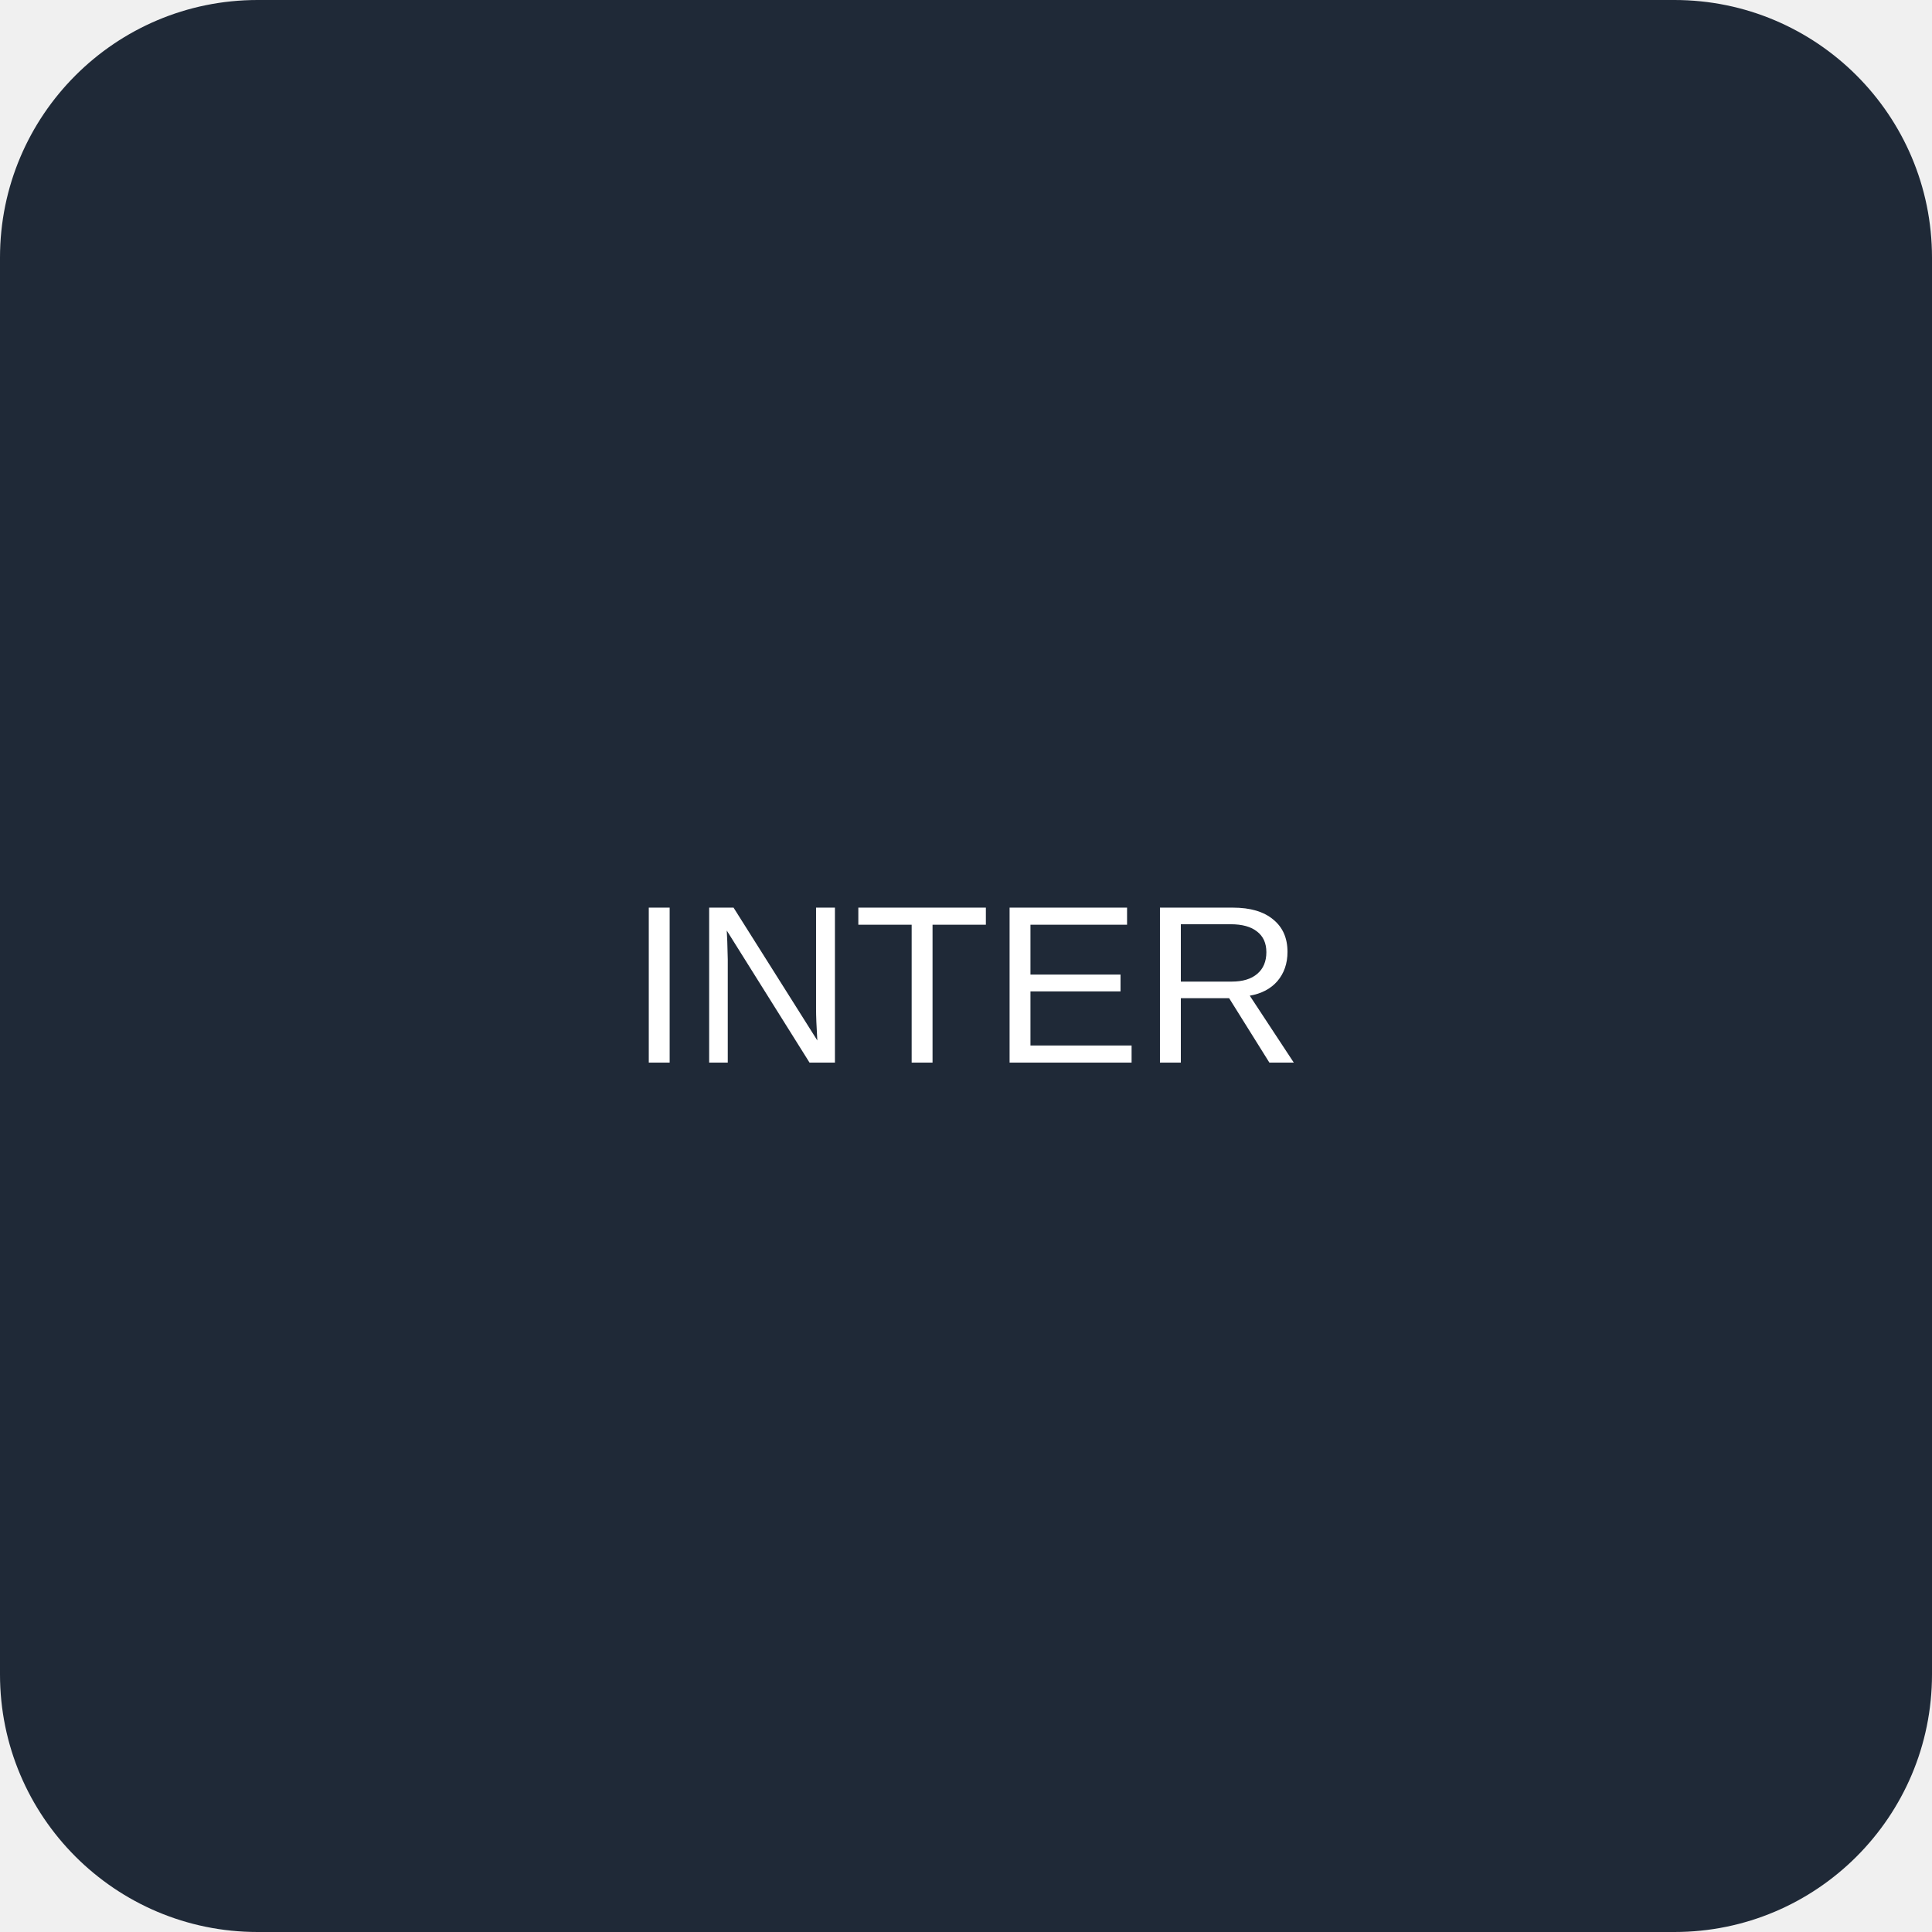
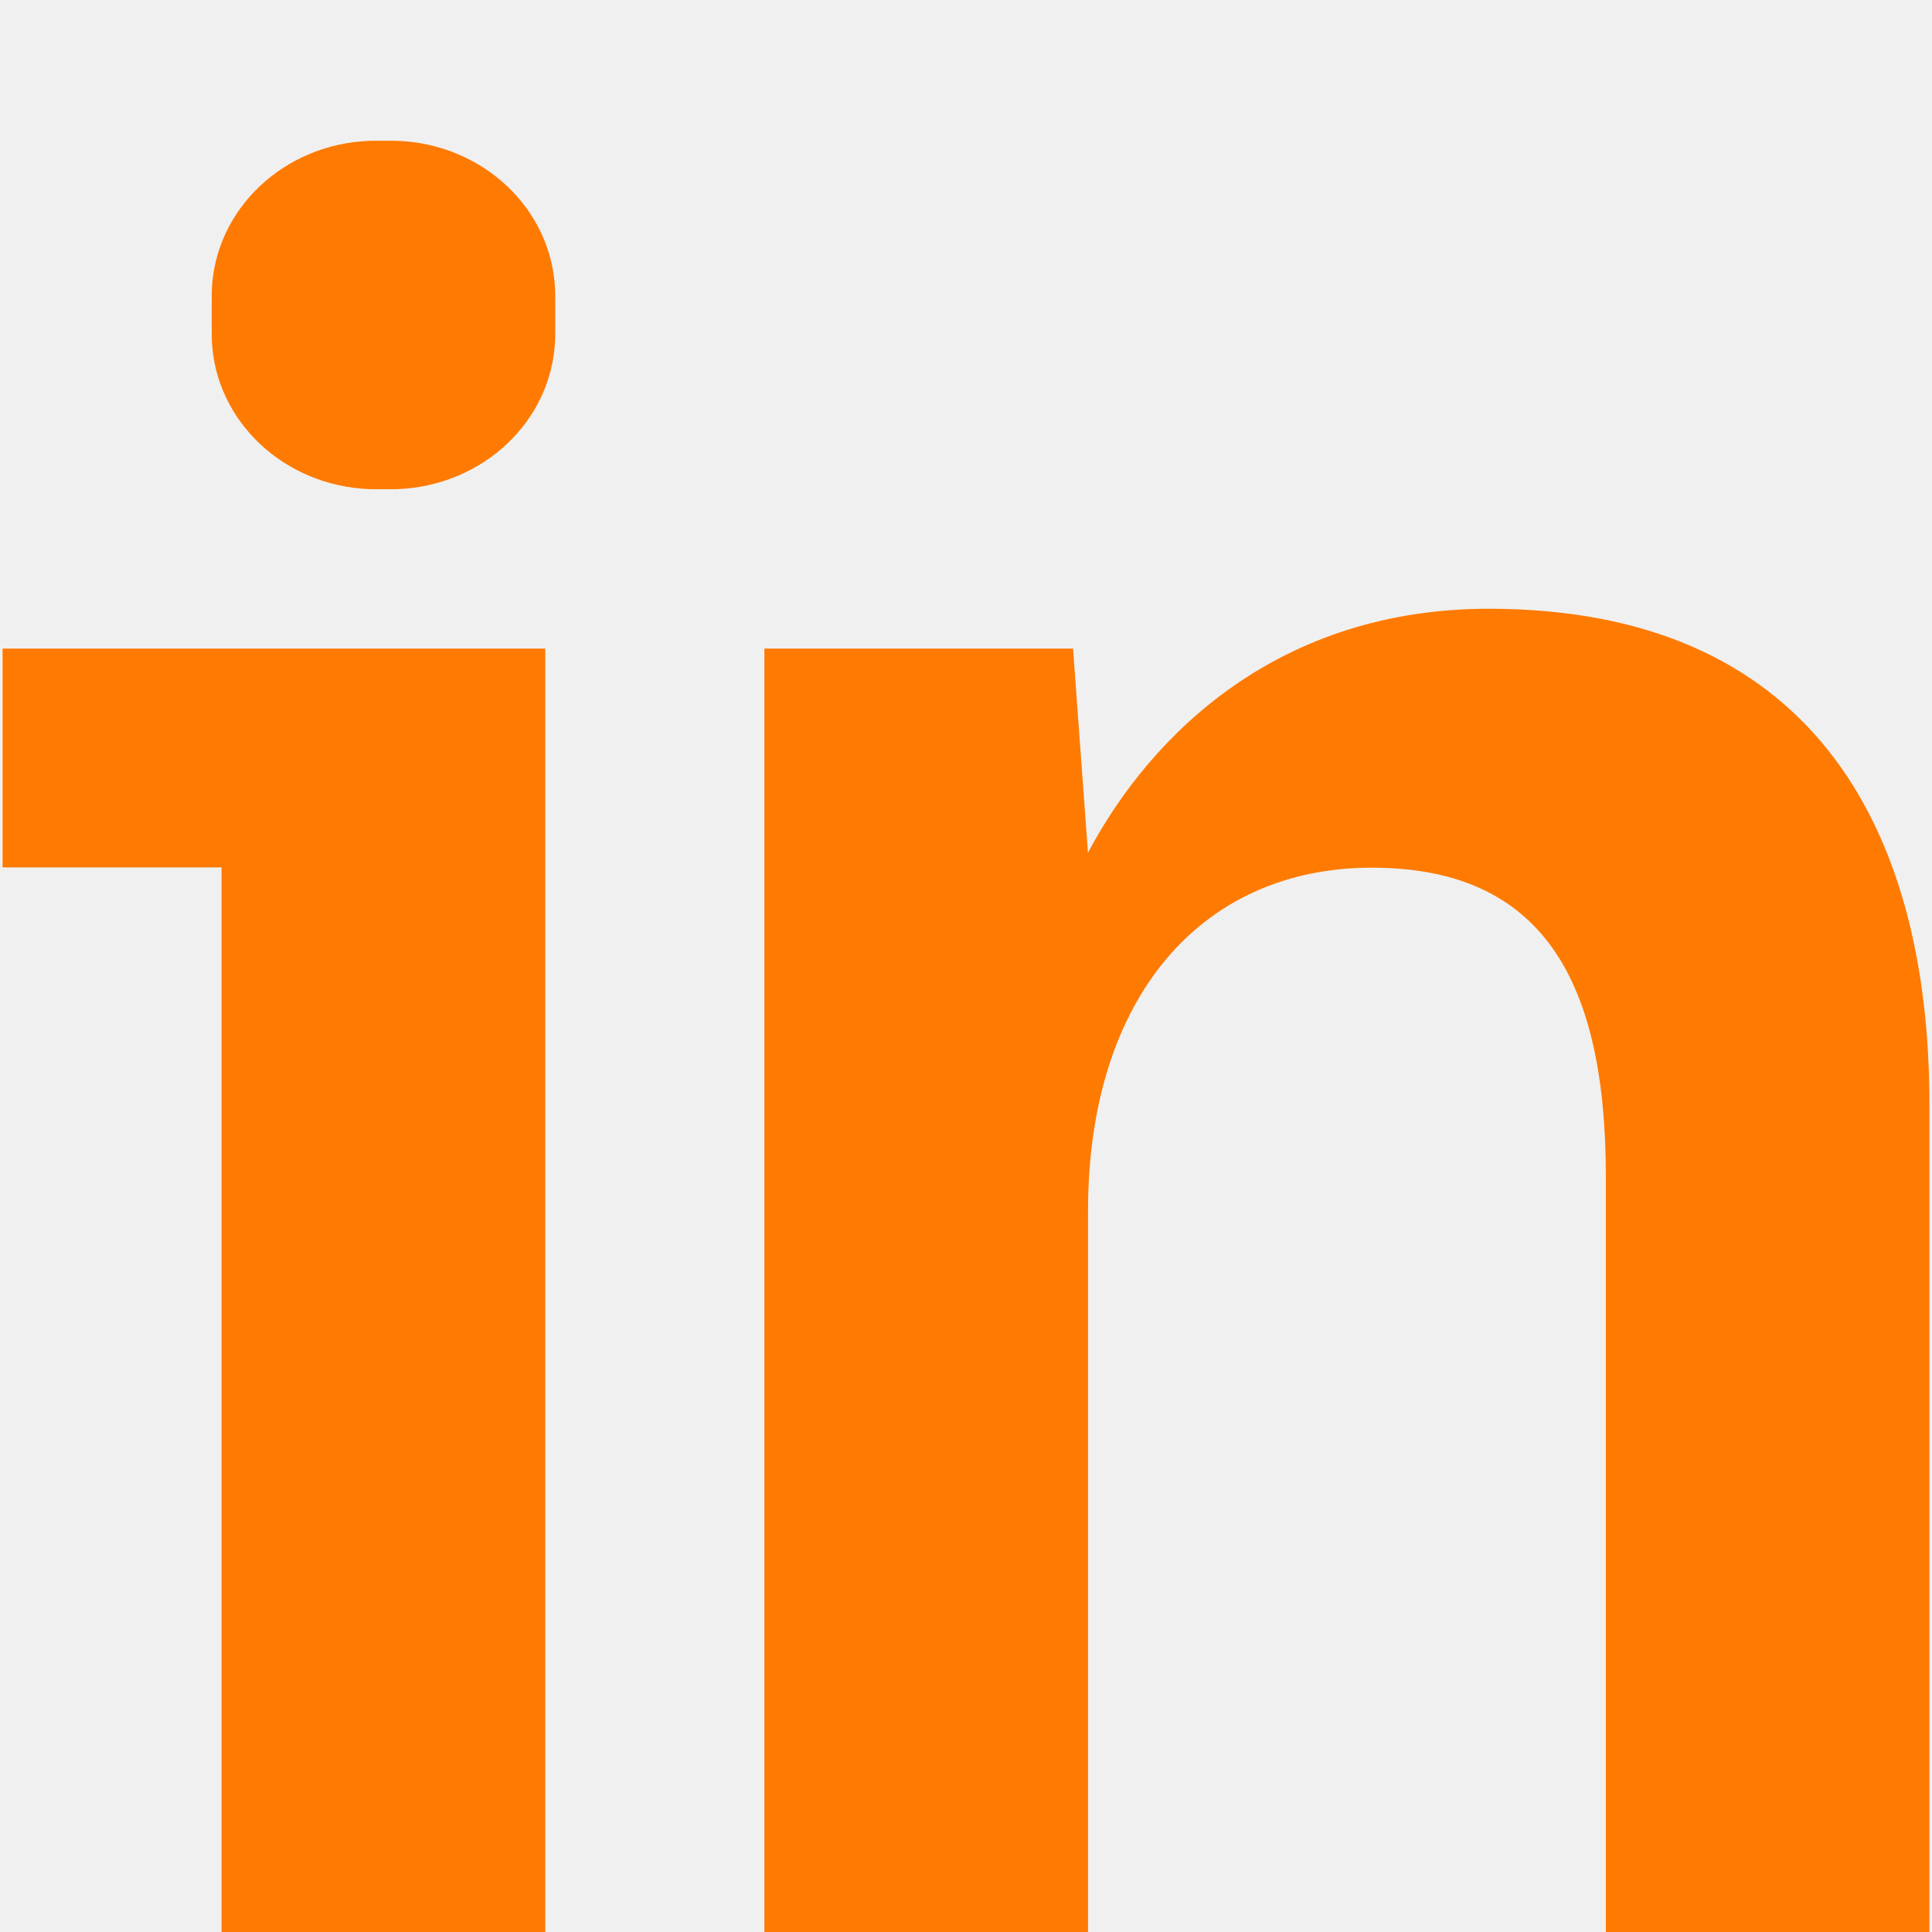
- <svg xmlns="http://www.w3.org/2000/svg" viewBox="0 0 120 120" role="img" aria-label="INTER">
-   <rect width="120" height="120" rx="16" fill="#1f2937" />
-   <text x="60" y="66" text-anchor="middle" font-size="14" font-family="Arial, sans-serif" fill="#ffffff">INTER</text>
+ <svg xmlns="http://www.w3.org/2000/svg" fill="none" class="undefined icon icon--banco-color fill-white" viewBox="0 0 2500 2500" data-testid="icon" version="1.1" id="svg3237" width="2500" height="2500">
+   <defs id="defs3241" />
+   <g id="g7451" transform="matrix(60.88204,0,0,60.88204,3.333154,182.0816)">
+     <path fill="#ff7a00" d="M 4.447,3.182 C 4.445,3.24 4.445,3.309 4.445,3.447 v 0.514 c 0,0.138 0,0.207 0.002,0.265 0.065,1.73 1.535,3.118 3.367,3.18 0.062,0.002 0.135,0.002 0.282,0.002 0.146,0 0.219,0 0.28,-0.002 1.833,-0.062 3.304,-1.45 3.368,-3.18 0.003,-0.058 0.003,-0.127 0.003,-0.265 V 3.447 c 0,-0.138 0,-0.207 -0.003,-0.265 C 11.68,1.452 10.209,0.063 8.377,0.002 8.315,0 8.242,0 8.096,0 7.949,0 7.876,0 7.814,0.002 5.982,0.063 4.512,1.452 4.447,3.182 Z" id="path3231" />
+     <path fill="#ff7a00" d="m 31.589,9.948 c -4.424,0 -7.154,2.614 -8.52,5.185 l -0.317,-4.339 h -6.56 V 38.097 H 23.07 V 22.752 c 0,-4.529 2.402,-7.301 6.032,-7.301 3.63,0 4.974,2.402 4.974,6.56 v 16.086 h 6.878 V 20.53 C 40.965,14.435 38.319,9.948 31.589,9.948 Z M 0,10.794 v 4.651 h 4.654 v 22.652 h 6.881 V 10.794 Z" id="path3235" />
+   </g>
</svg>
